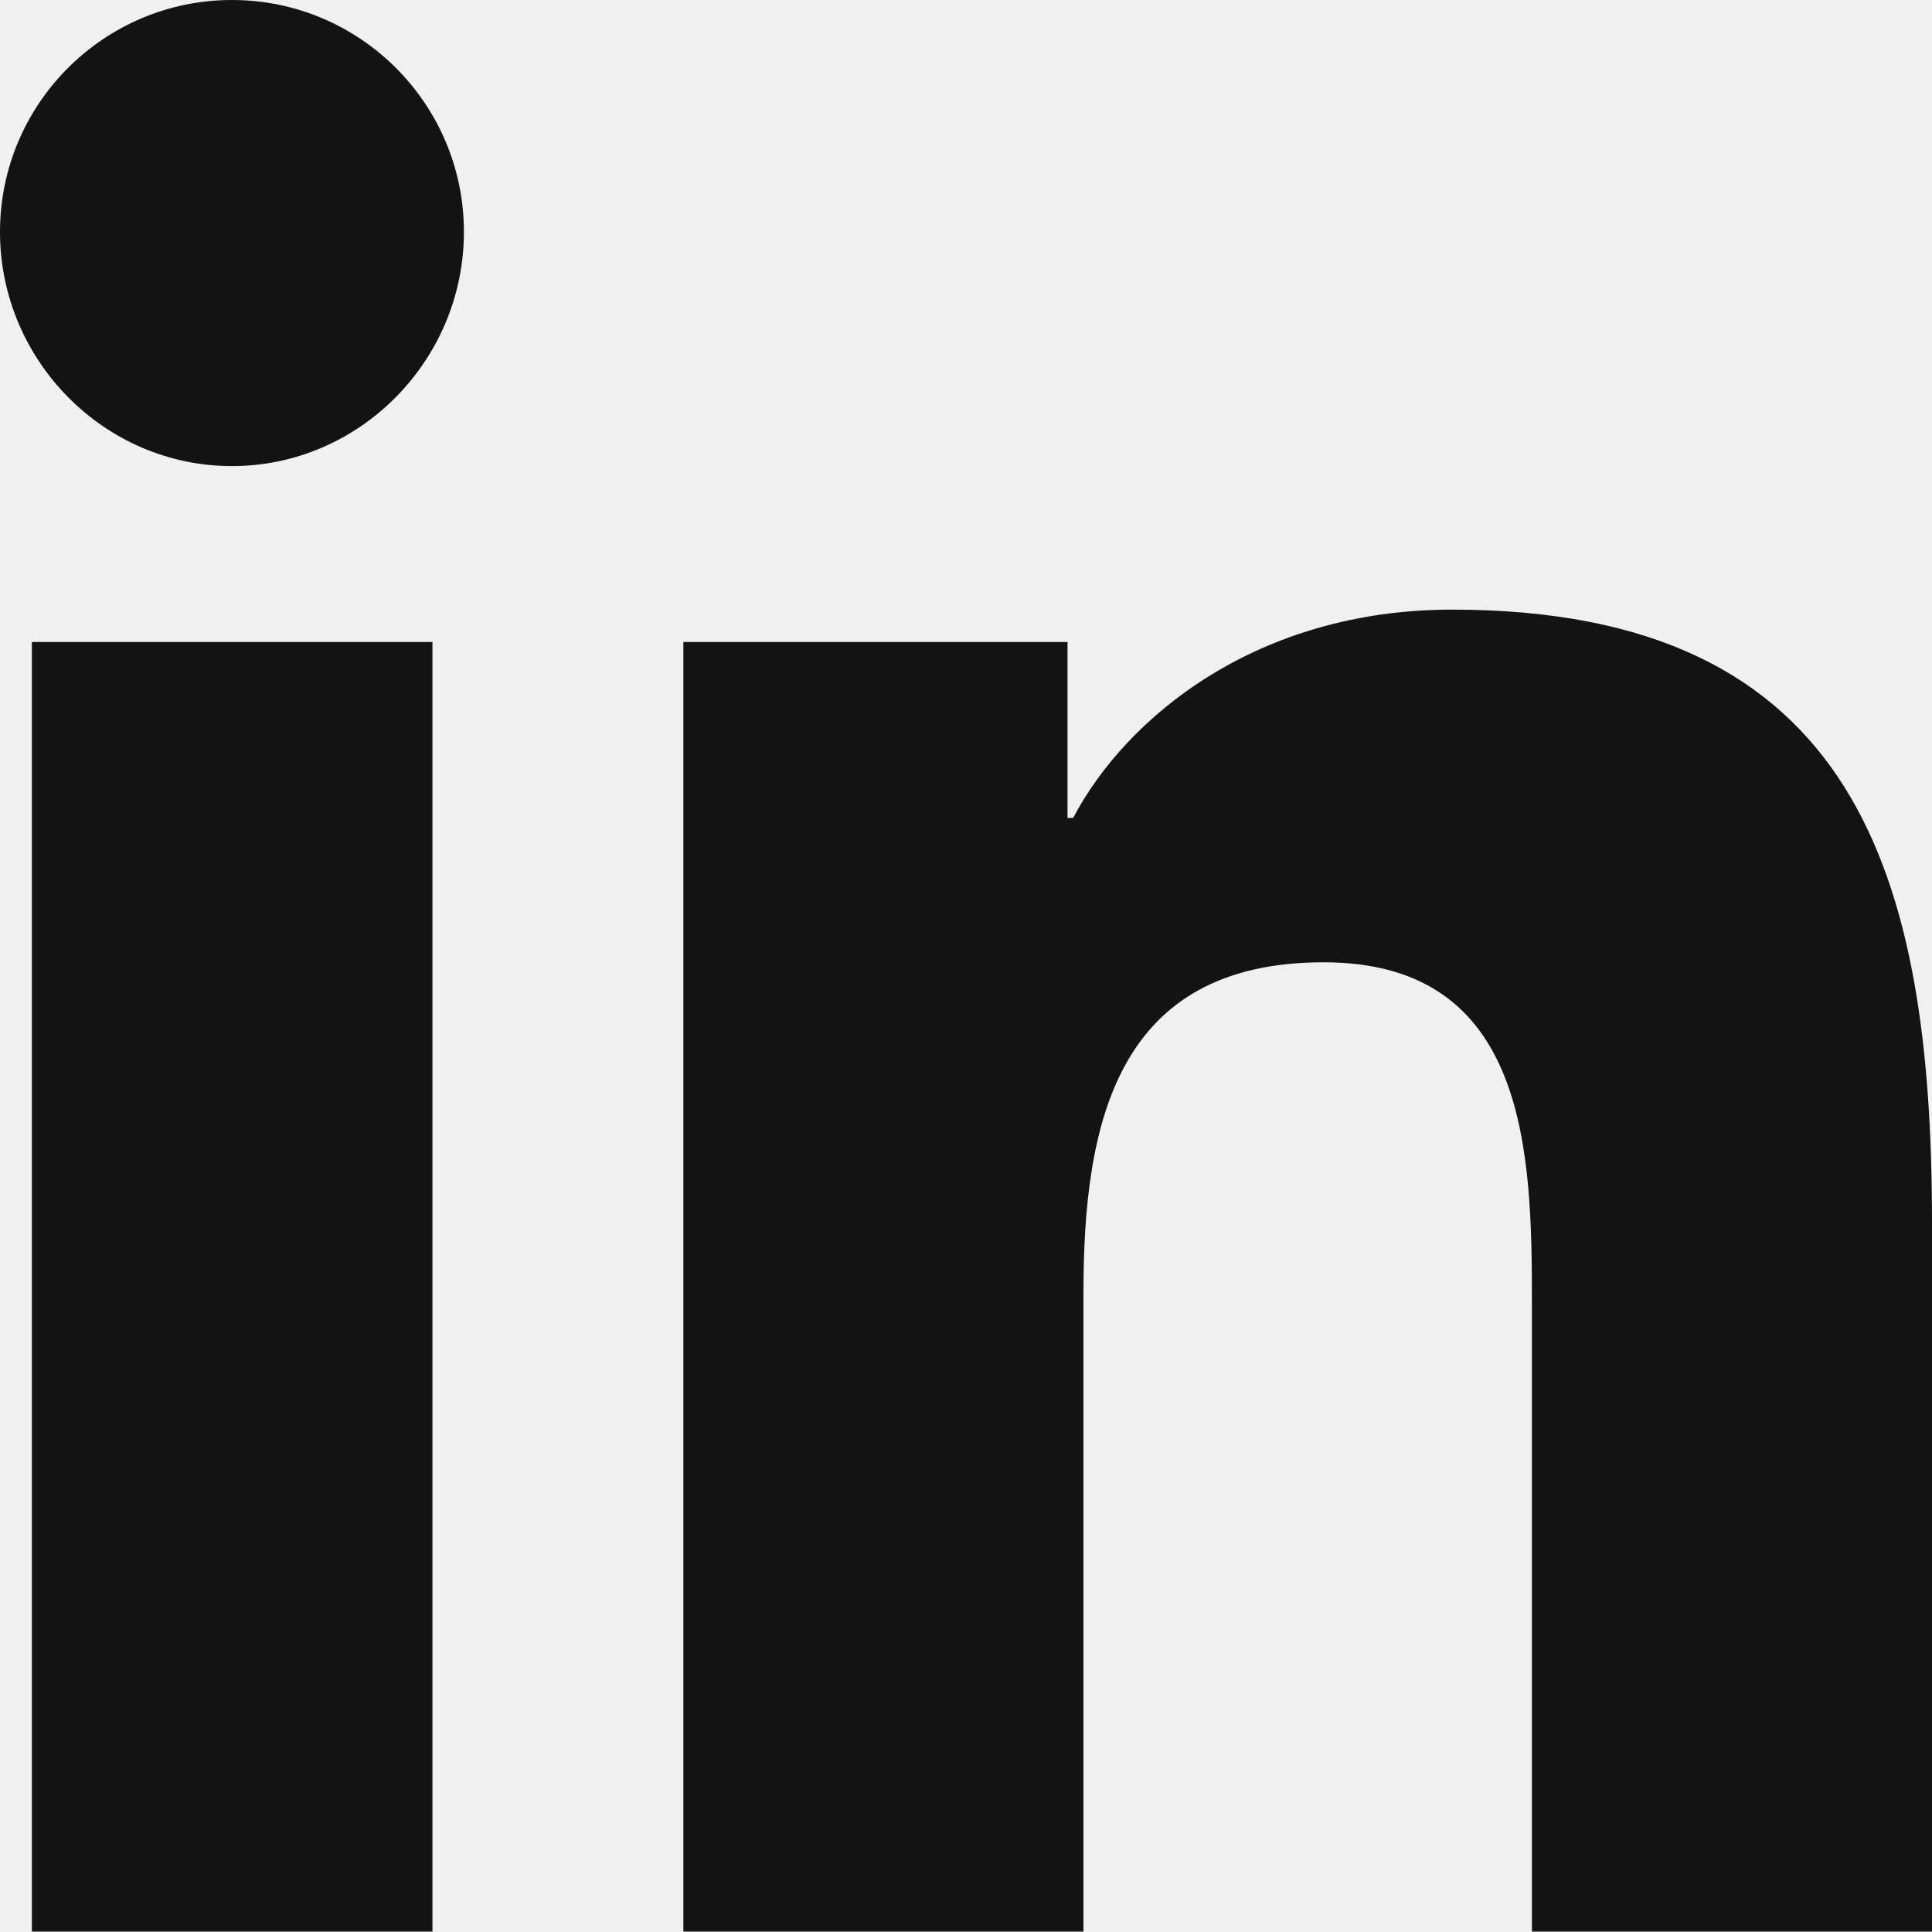
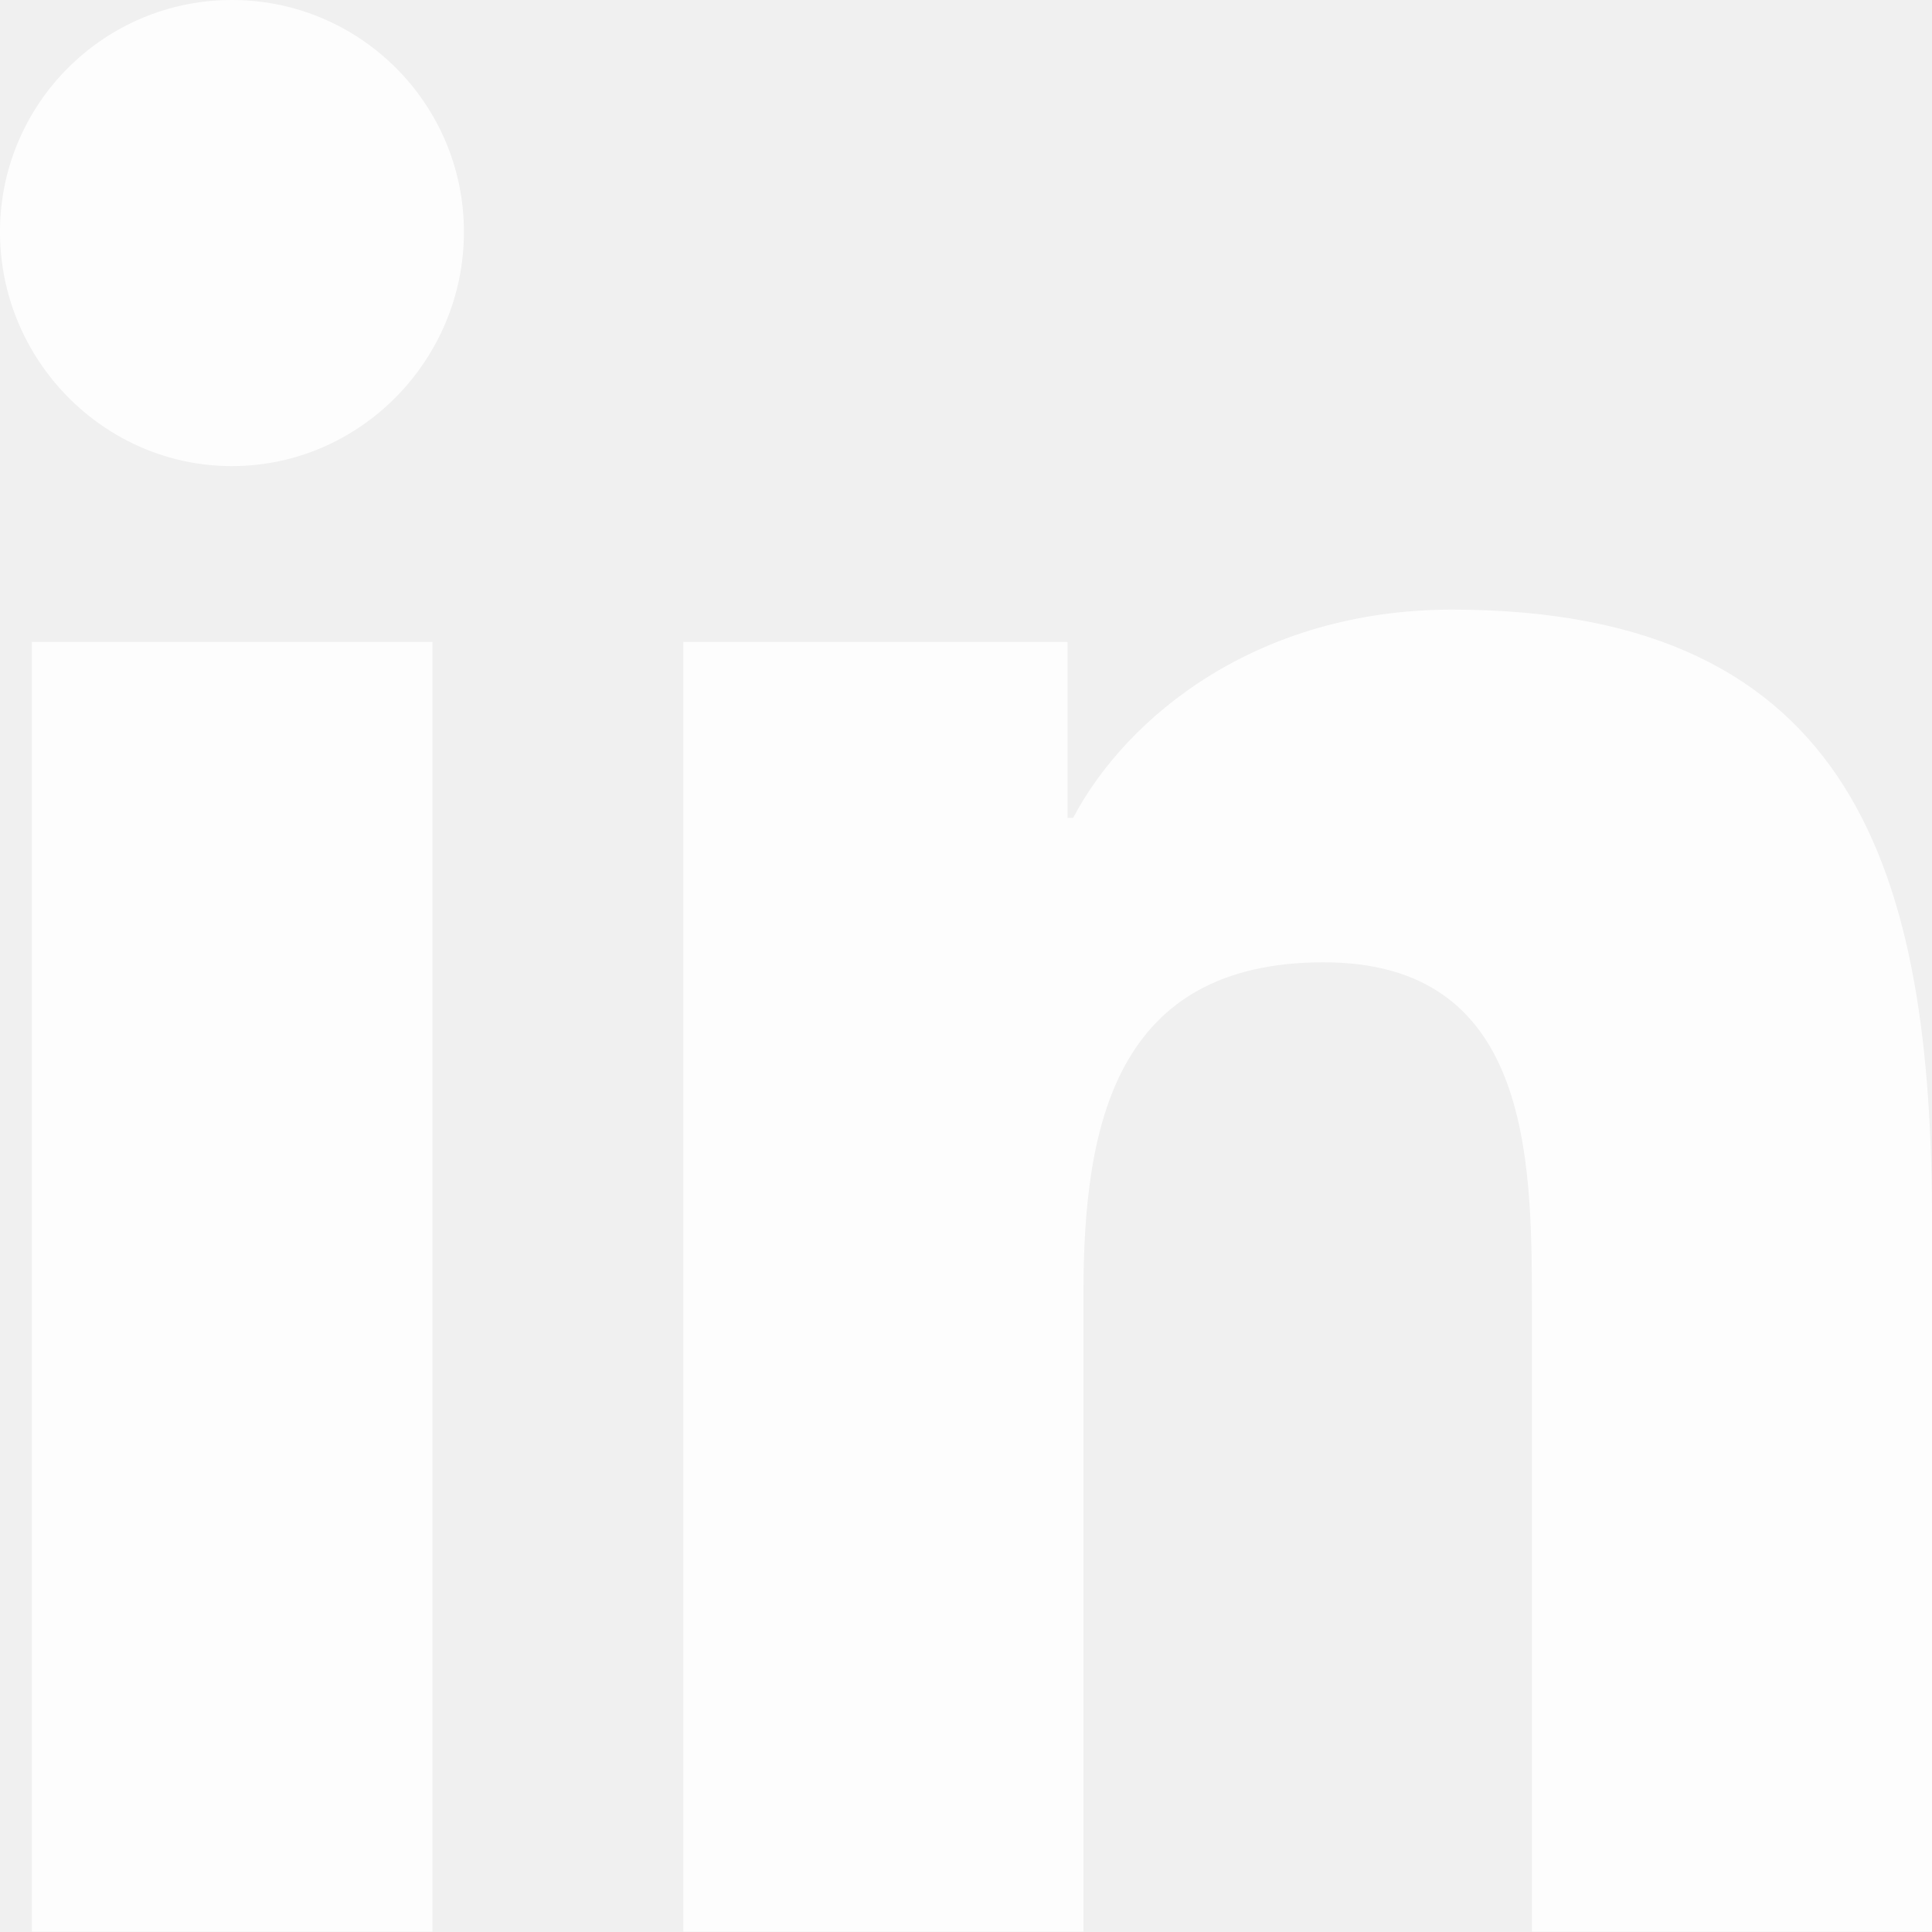
<svg xmlns="http://www.w3.org/2000/svg" width="24px" height="24px" viewBox="0 0 24 24" version="1.1">
  <g id="linkedin_00" stroke="none" stroke-width="1" fill="none" fill-rule="evenodd">
-     <g fill="#000" fill-opacity="0.92" fill-rule="nonzero" id="Shape">
+     <g fill="#FFF" fill-opacity="0.88" fill-rule="nonzero" id="Shape">
      <path d="M5.372,23.995 L0.396,23.995 L0.396,7.975 L5.372,7.975 L5.372,23.995 Z M2.881,5.79 C1.291,5.79 0,4.472 0,2.881 C0,1.291 1.291,0 2.881,0 C4.472,0 5.763,1.291 5.763,2.881 C5.763,4.472 4.472,5.79 2.881,5.79 Z M23.995,23.995 L19.03,23.995 L19.03,16.196 C19.03,14.338 18.992,11.954 16.443,11.954 C13.856,11.954 13.459,13.974 13.459,16.062 L13.459,23.995 L8.489,23.995 L8.489,7.975 L13.261,7.975 L13.261,10.16 L13.331,10.16 C13.995,8.902 15.618,7.573 18.039,7.573 C23.073,7.573 24,10.889 24,15.195 L24,23.995 L23.995,23.995 Z" />
    </g>
  </g>
</svg>
